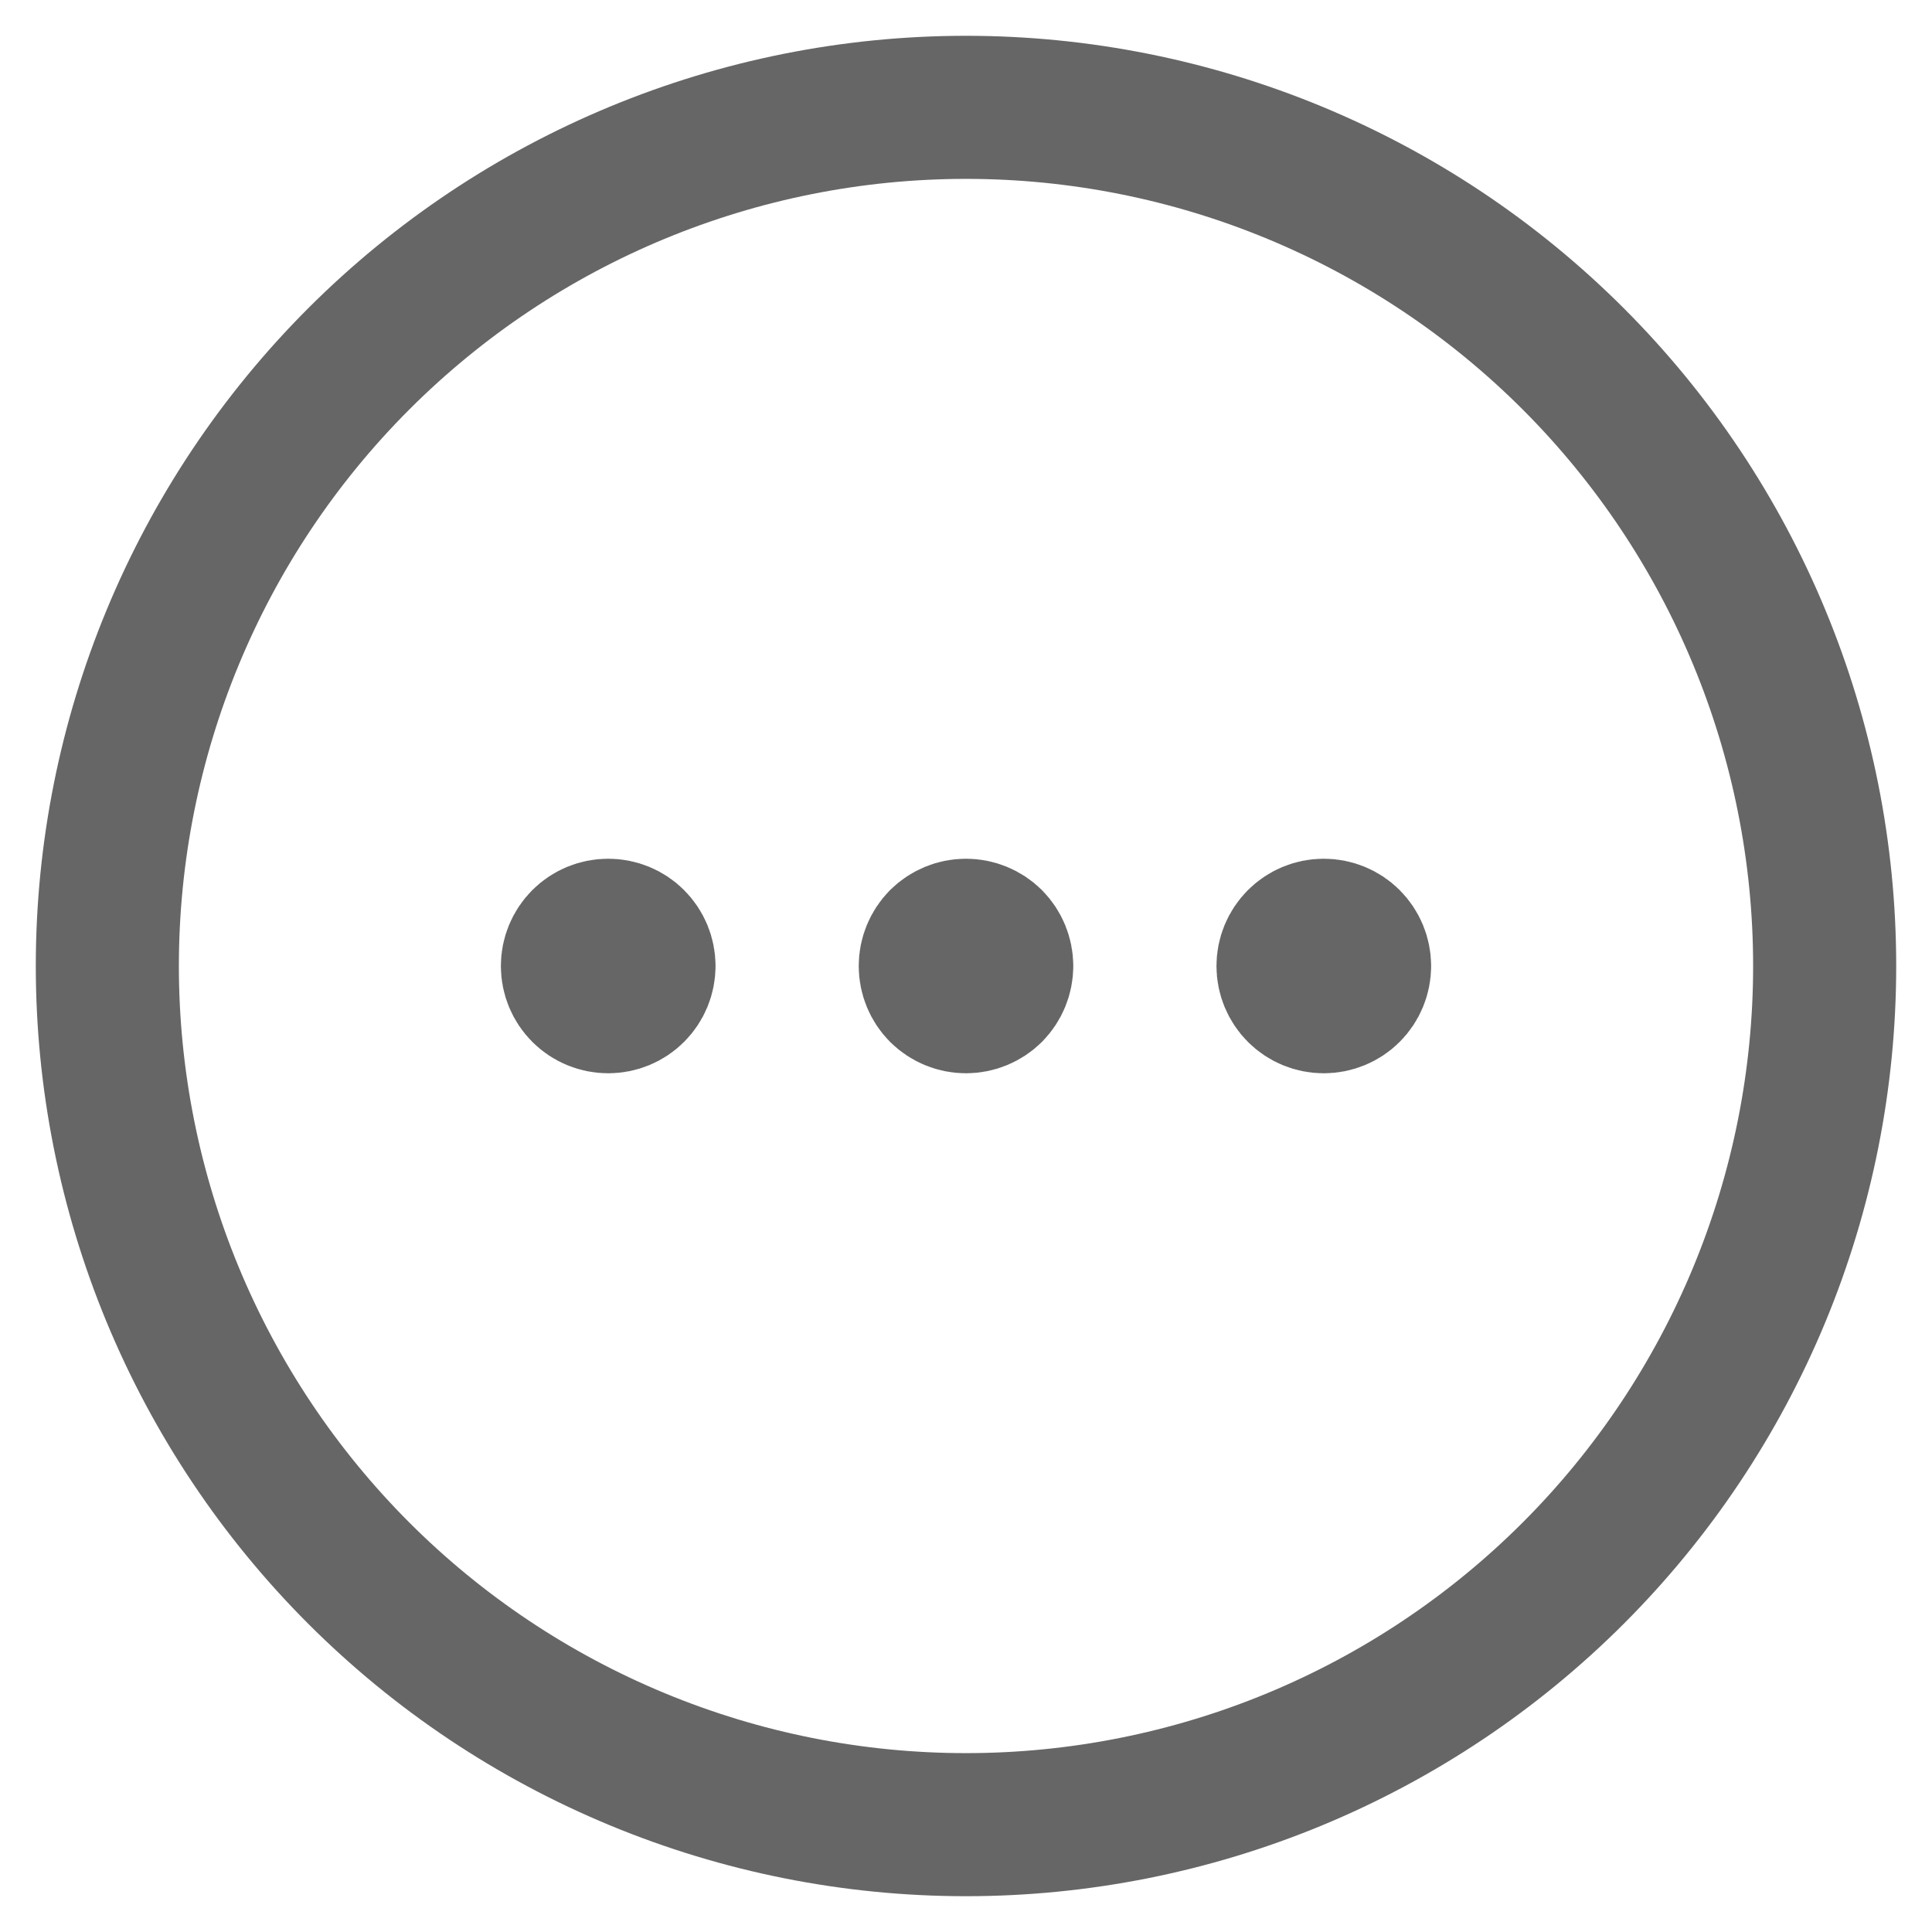
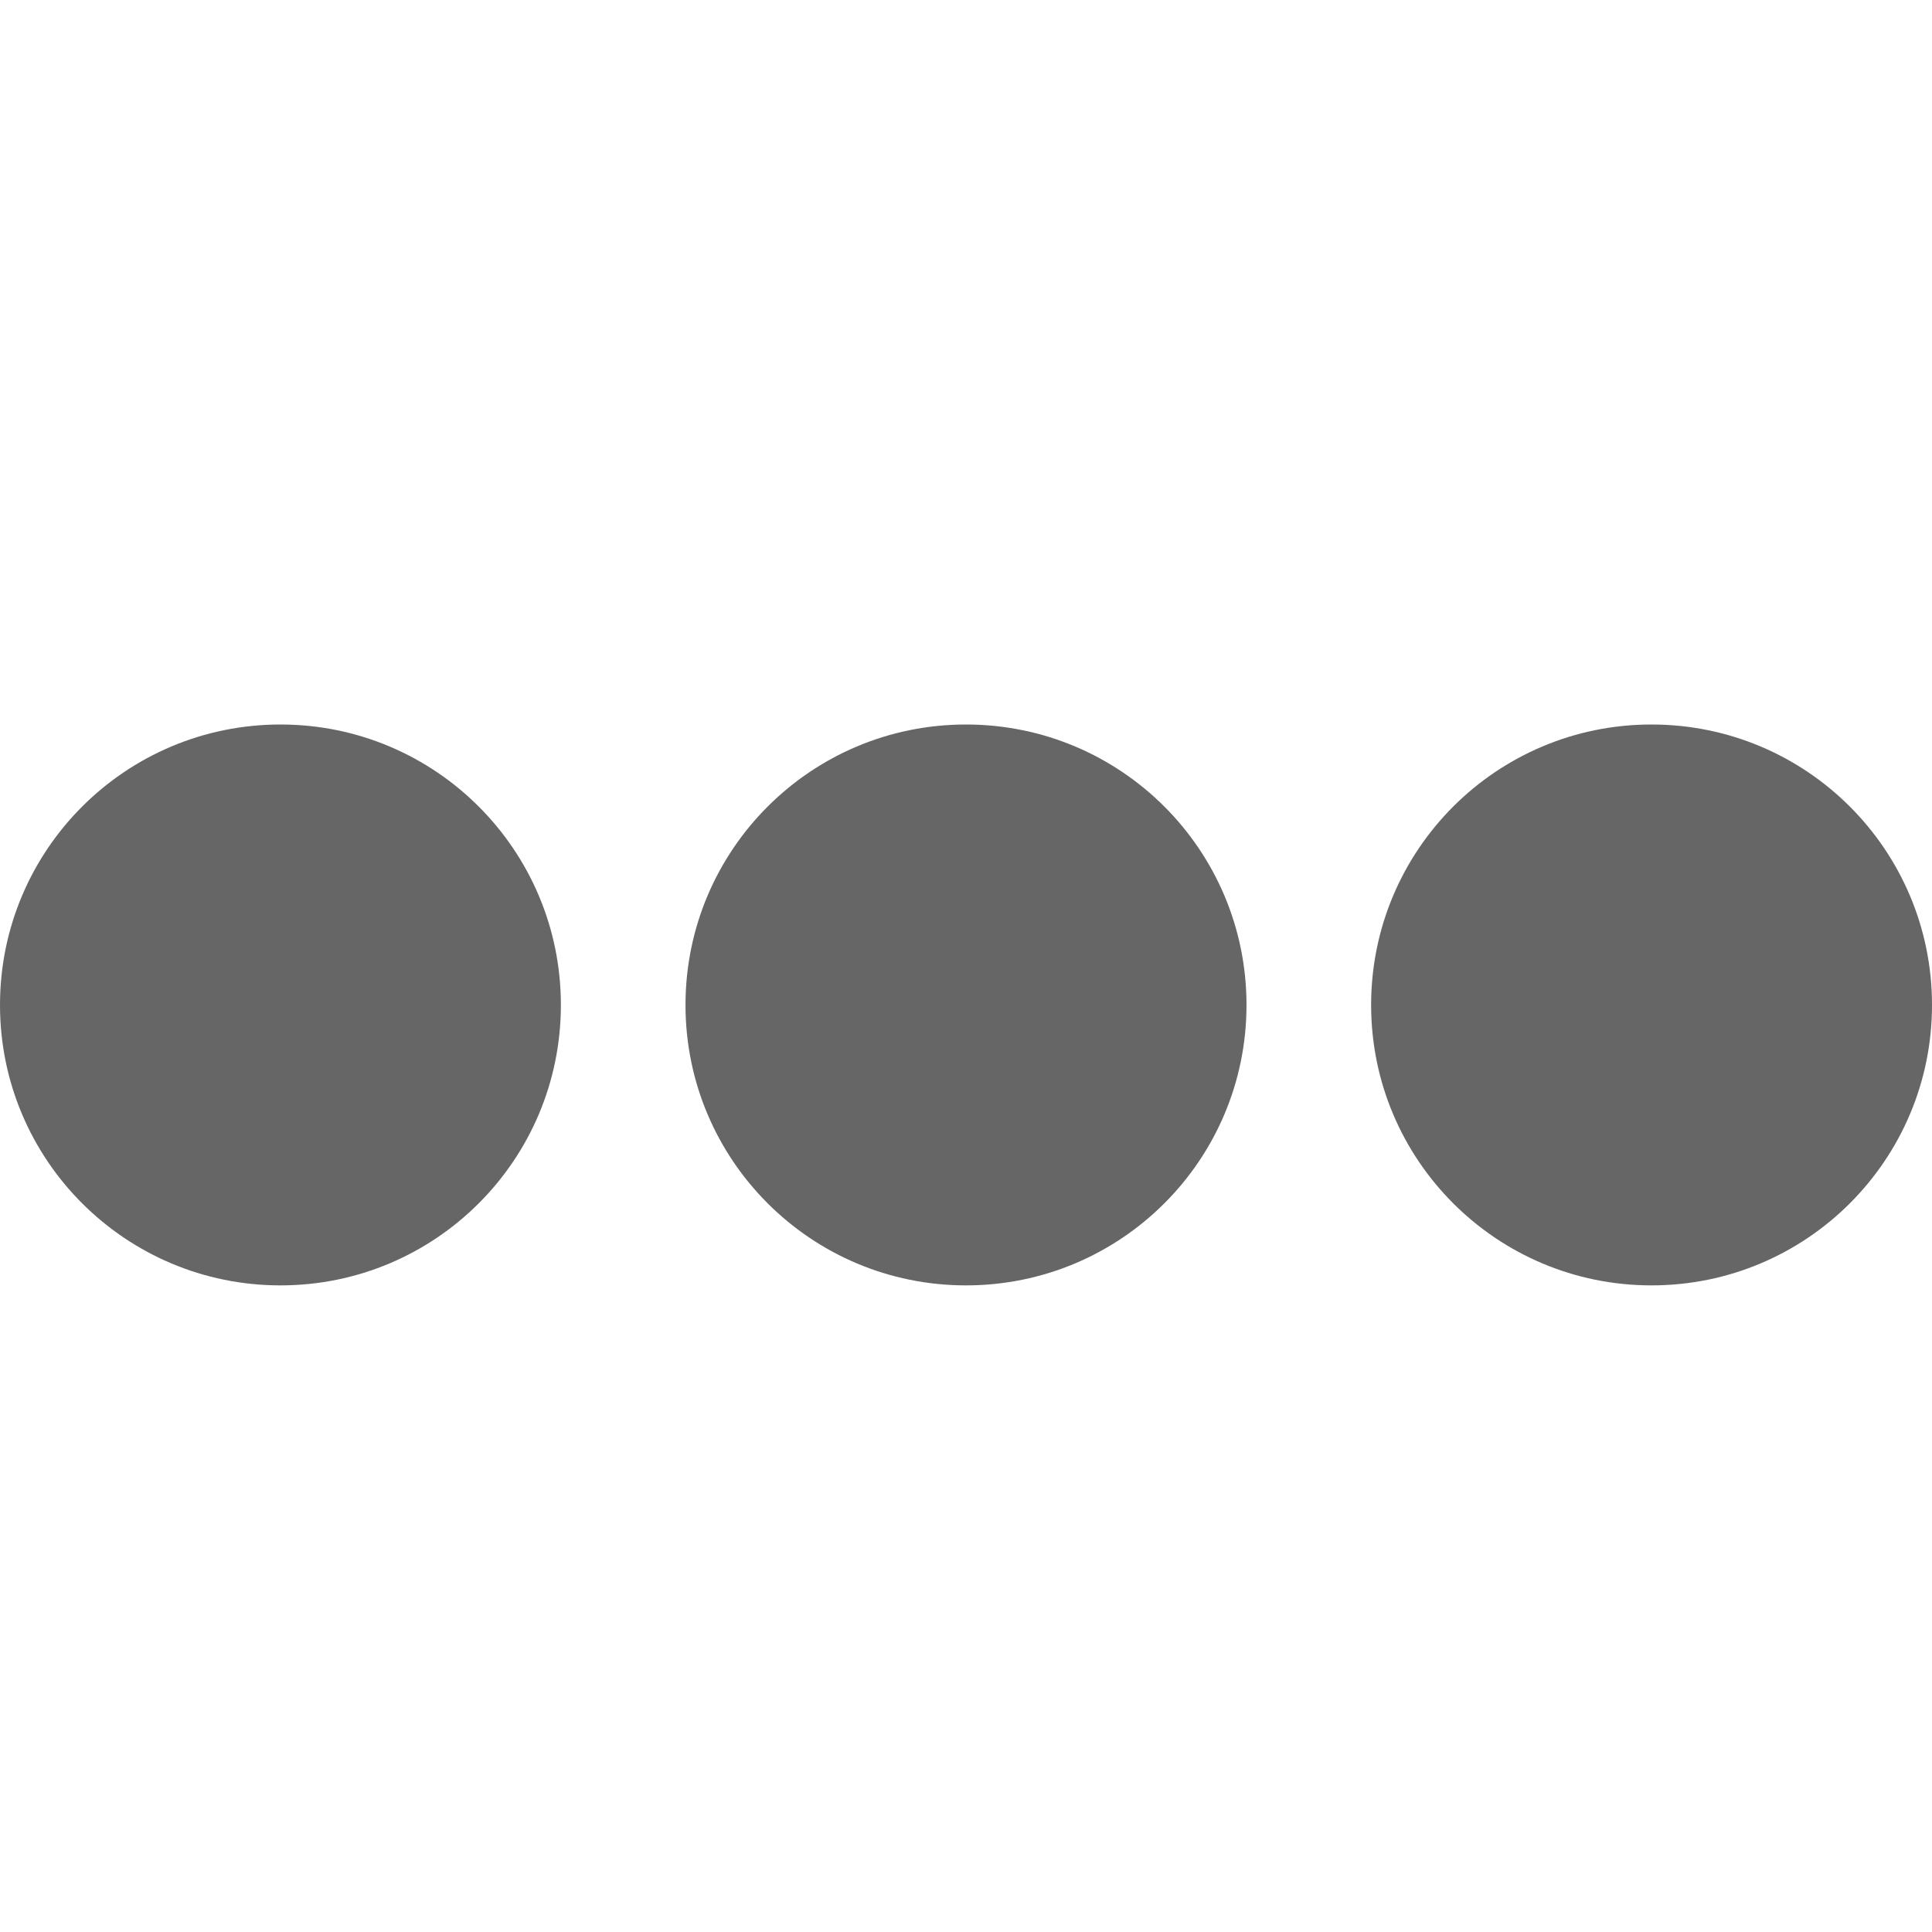
- <svg xmlns="http://www.w3.org/2000/svg" width="18" height="18" viewBox="0 0 18 18" fill="none">
-   <path d="M6 9C6 9.088 5.965 9.173 5.902 9.236C5.84 9.298 5.755 9.333 5.667 9.333C5.578 9.333 5.493 9.298 5.431 9.236C5.368 9.173 5.333 9.088 5.333 9C5.333 8.912 5.368 8.827 5.431 8.764C5.493 8.702 5.578 8.667 5.667 8.667C5.755 8.667 5.84 8.702 5.902 8.764C5.965 8.827 6 8.912 6 9ZM6 9H5.667M9.333 9C9.333 9.088 9.298 9.173 9.236 9.236C9.173 9.298 9.088 9.333 9 9.333C8.912 9.333 8.827 9.298 8.764 9.236C8.702 9.173 8.667 9.088 8.667 9C8.667 8.912 8.702 8.827 8.764 8.764C8.827 8.702 8.912 8.667 9 8.667C9.088 8.667 9.173 8.702 9.236 8.764C9.298 8.827 9.333 8.912 9.333 9ZM9.333 9H9M12.667 9C12.667 9.088 12.632 9.173 12.569 9.236C12.507 9.298 12.422 9.333 12.333 9.333C12.245 9.333 12.16 9.298 12.098 9.236C12.035 9.173 12 9.088 12 9C12 8.912 12.035 8.827 12.098 8.764C12.16 8.702 12.245 8.667 12.333 8.667C12.422 8.667 12.507 8.702 12.569 8.764C12.632 8.827 12.667 8.912 12.667 9ZM12.667 9H12.333M17 9C17 10.051 16.793 11.091 16.391 12.062C15.989 13.032 15.4 13.914 14.657 14.657C13.914 15.4 13.032 15.989 12.062 16.391C11.091 16.793 10.051 17 9 17C7.949 17 6.909 16.793 5.939 16.391C4.968 15.989 4.086 15.4 3.343 14.657C2.6 13.914 2.011 13.032 1.609 12.062C1.207 11.091 1 10.051 1 9C1 6.878 1.843 4.843 3.343 3.343C4.843 1.843 6.878 1 9 1C11.122 1 13.157 1.843 14.657 3.343C16.157 4.843 17 6.878 17 9Z" stroke="#666666" stroke-width="1.333" stroke-linecap="round" stroke-linejoin="round" />
+ <svg xmlns="http://www.w3.org/2000/svg" width="16" height="16" viewBox="0 0 16 16" fill="none">
+   <path d="M10.323 8.323C10.323 9.606 9.284 10.645 8 10.645C6.716 10.645 5.677 9.606 5.677 8.323C5.677 7.039 6.716 6 8 6C9.284 6 10.323 7.039 10.323 8.323ZM13.677 6C12.393 6 11.355 7.039 11.355 8.323C11.355 9.606 12.393 10.645 13.677 10.645C14.961 10.645 16 9.606 16 8.323C16 7.039 14.961 6 13.677 6ZM2.323 6C1.039 6 0 7.039 0 8.323C0 9.606 1.039 10.645 2.323 10.645C3.606 10.645 4.645 9.606 4.645 8.323C4.645 7.039 3.606 6 2.323 6Z" fill="#666666" />
</svg>
